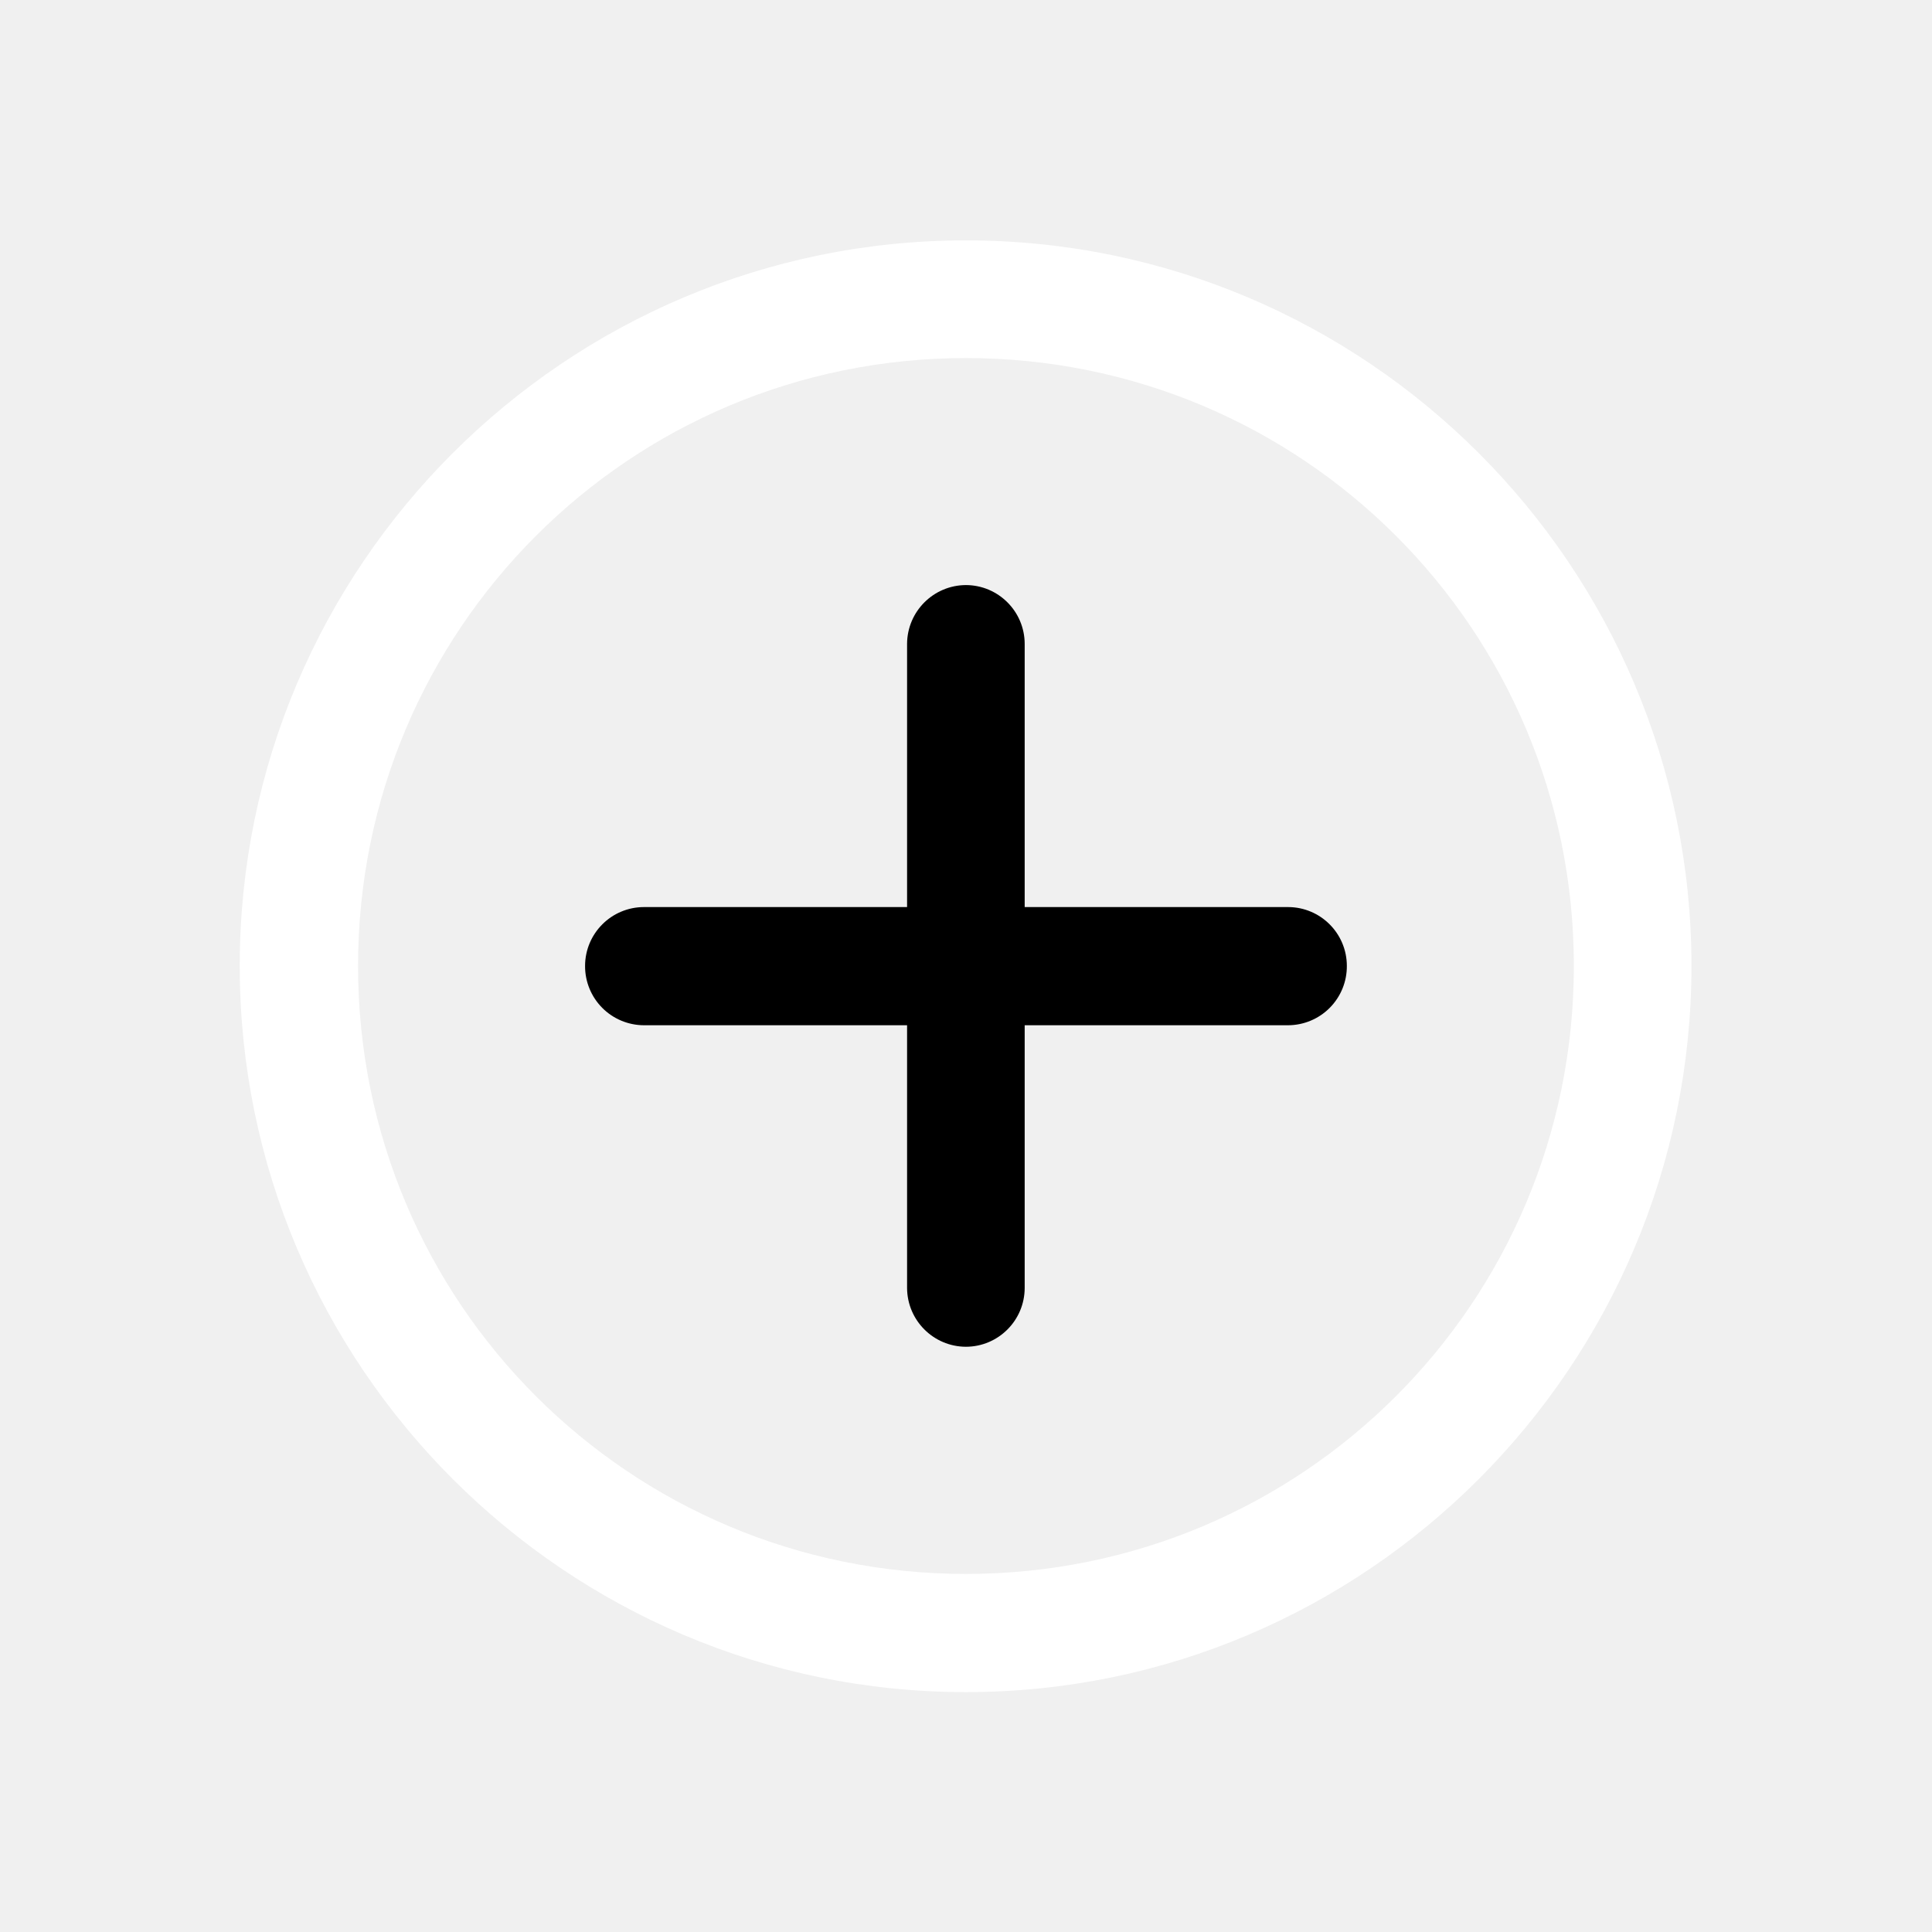
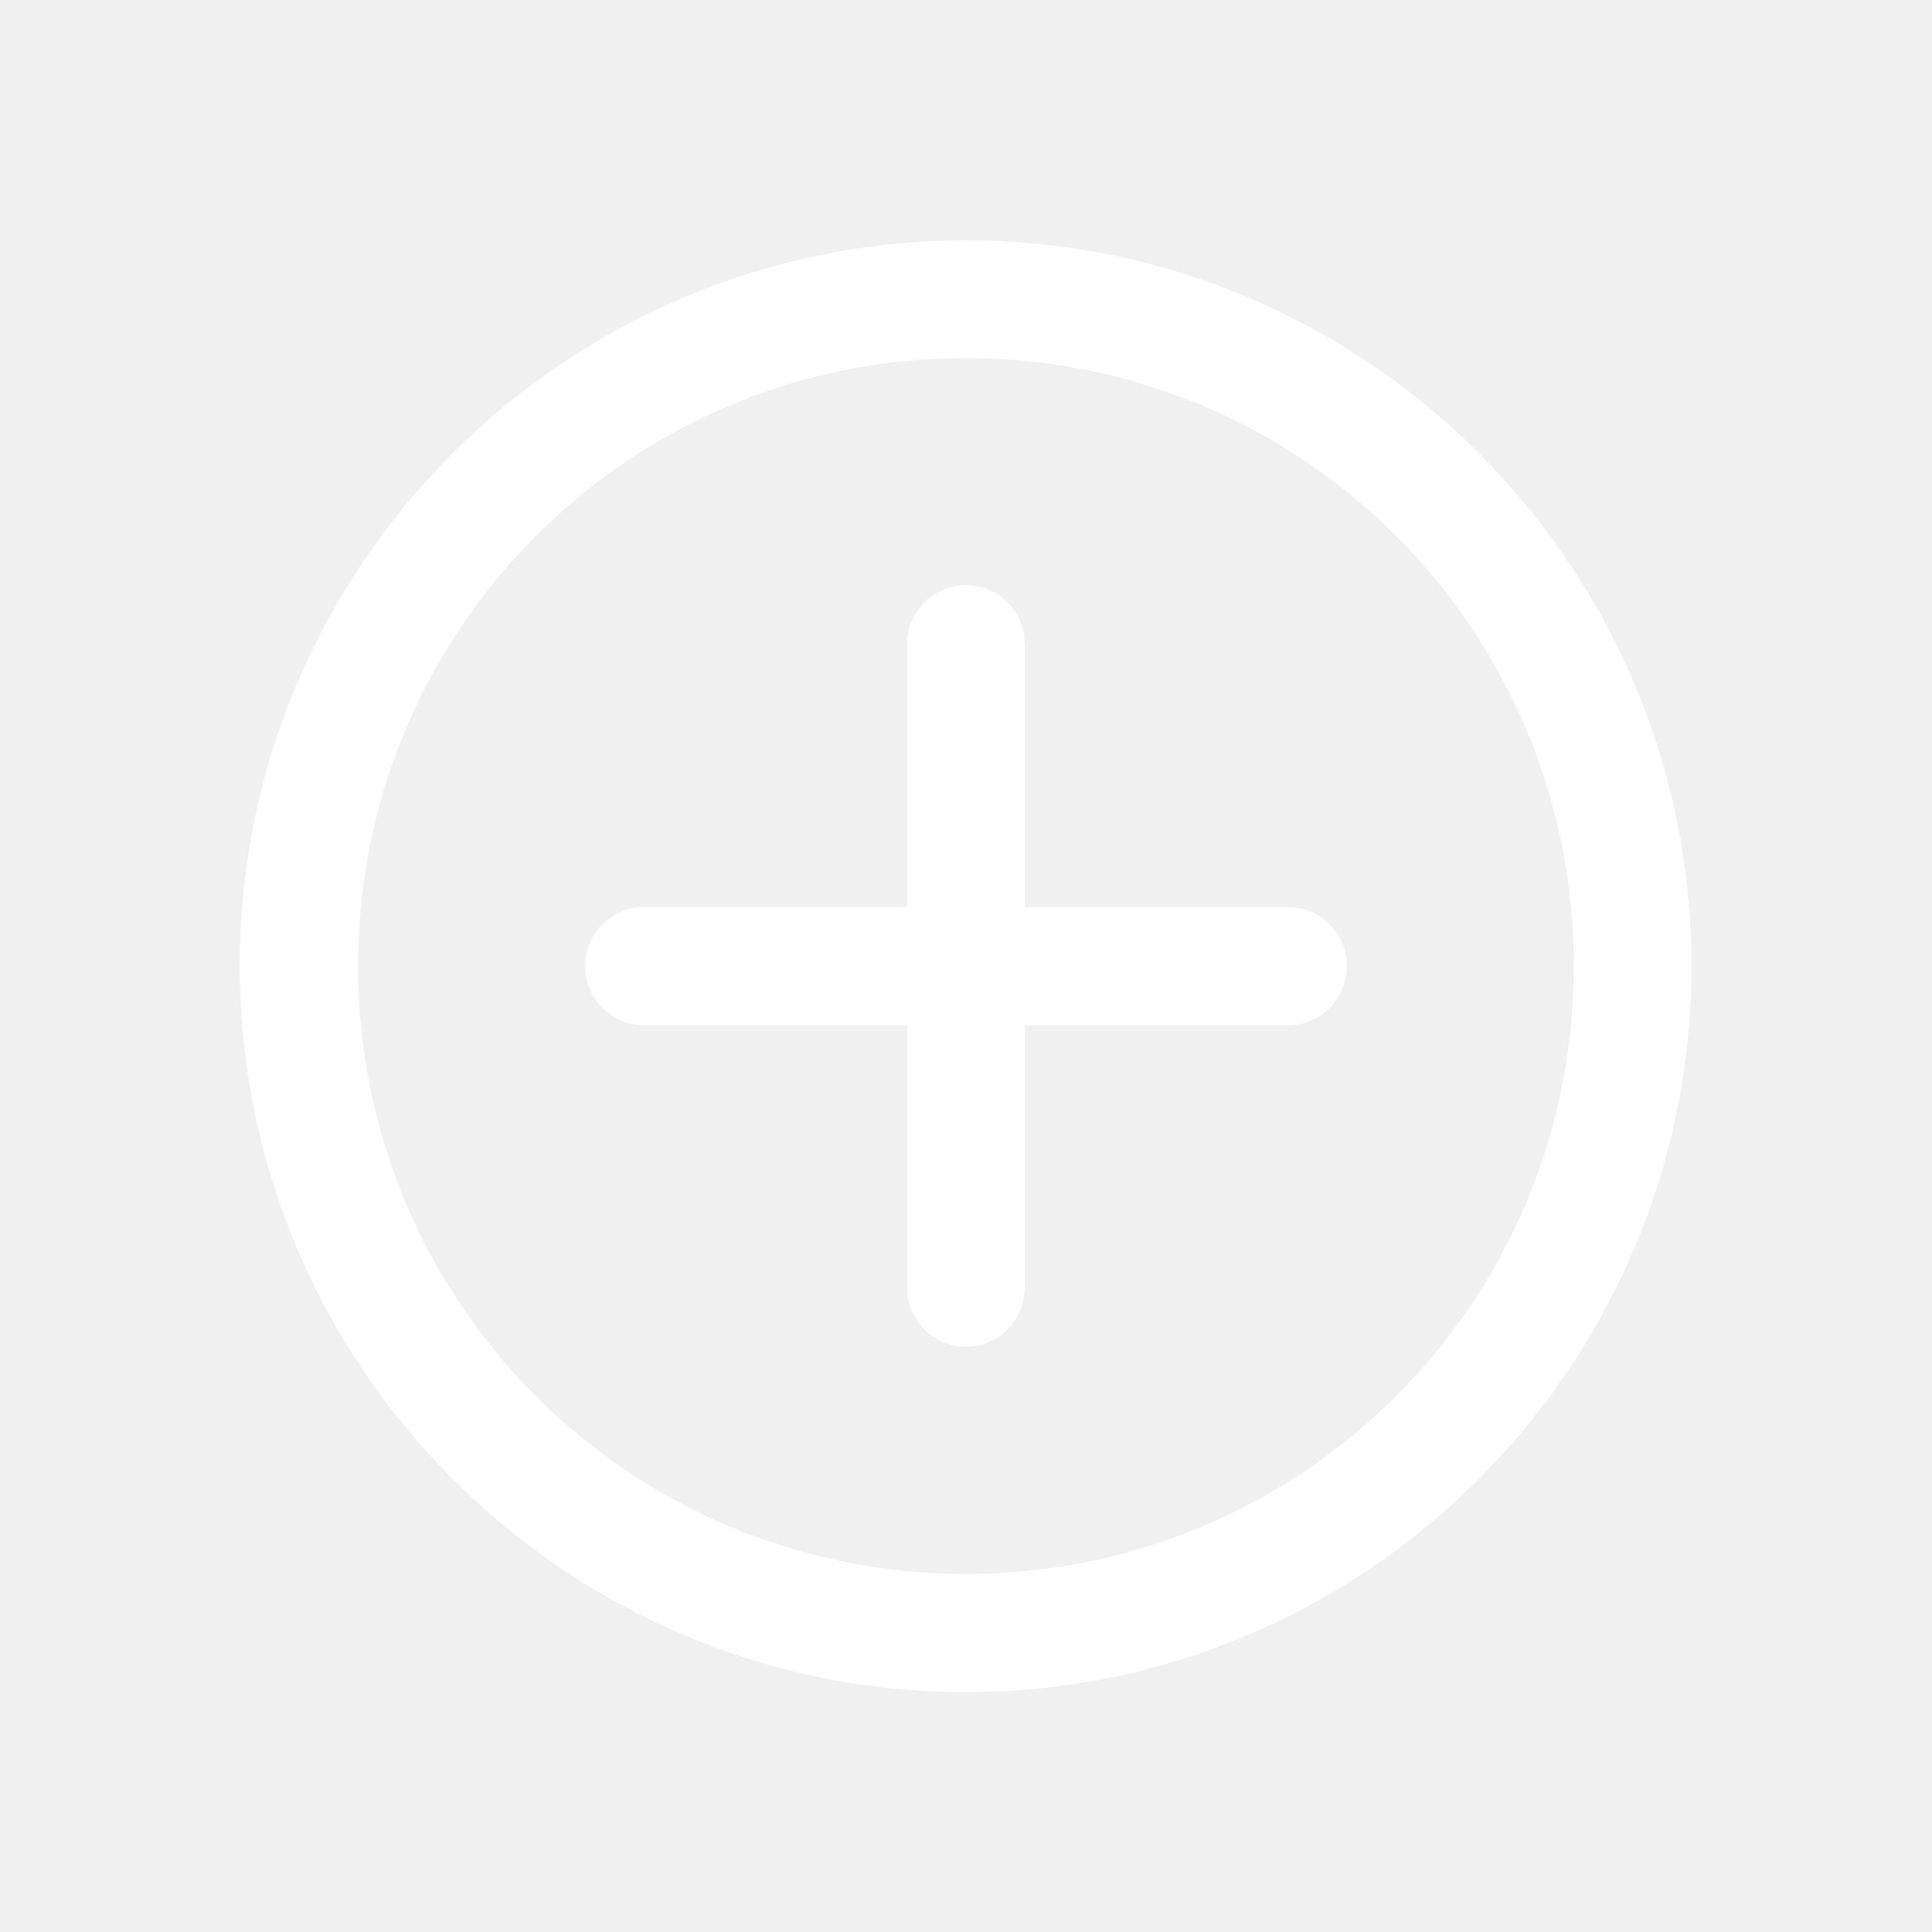
<svg xmlns="http://www.w3.org/2000/svg" width="24" height="24" viewBox="0 0 24 24" fill="none">
  <g fill="#fff">
    <path d="M11.999 2.986c-4.971 0-9.021 4.042-9.021 9.013 0 4.971 4.05 9.021 9.021 9.021 4.972 0 9.013-4.05 9.013-9.021 0-4.971-4.042-9.013-9.013-9.013Zm0 1.462c4.179 0 7.552 3.373 7.552 7.552 0 4.179-3.373 7.552-7.552 7.552-4.178 0-7.551-3.373-7.551-7.552 0-4.178 3.374-7.552 7.551-7.552Z" />
-     <path fill="#000" d="M11.999 7.268a.734.734 0 0 0-.731.73v3.27H7.999a.732.732 0 0 0-.731.73.733.733 0 0 0 .731.738h3.269v3.264a.734.734 0 0 0 .731.73.732.732 0 0 0 .73-.73v-3.264h3.272a.732.732 0 0 0 .73-.738.731.731 0 0 0-.73-.73H12.729v-3.27a.732.732 0 0 0-.73-.73Z" />
+     <path d="M11.999 7.268a.734.734 0 0 0-.731.73v3.27H7.999a.732.732 0 0 0-.731.73.733.733 0 0 0 .731.738h3.269v3.264a.734.734 0 0 0 .731.73.732.732 0 0 0 .73-.73v-3.264h3.272a.732.732 0 0 0 .73-.738.731.731 0 0 0-.73-.73H12.729v-3.27a.732.732 0 0 0-.73-.73Z" />
  </g>
</svg>
